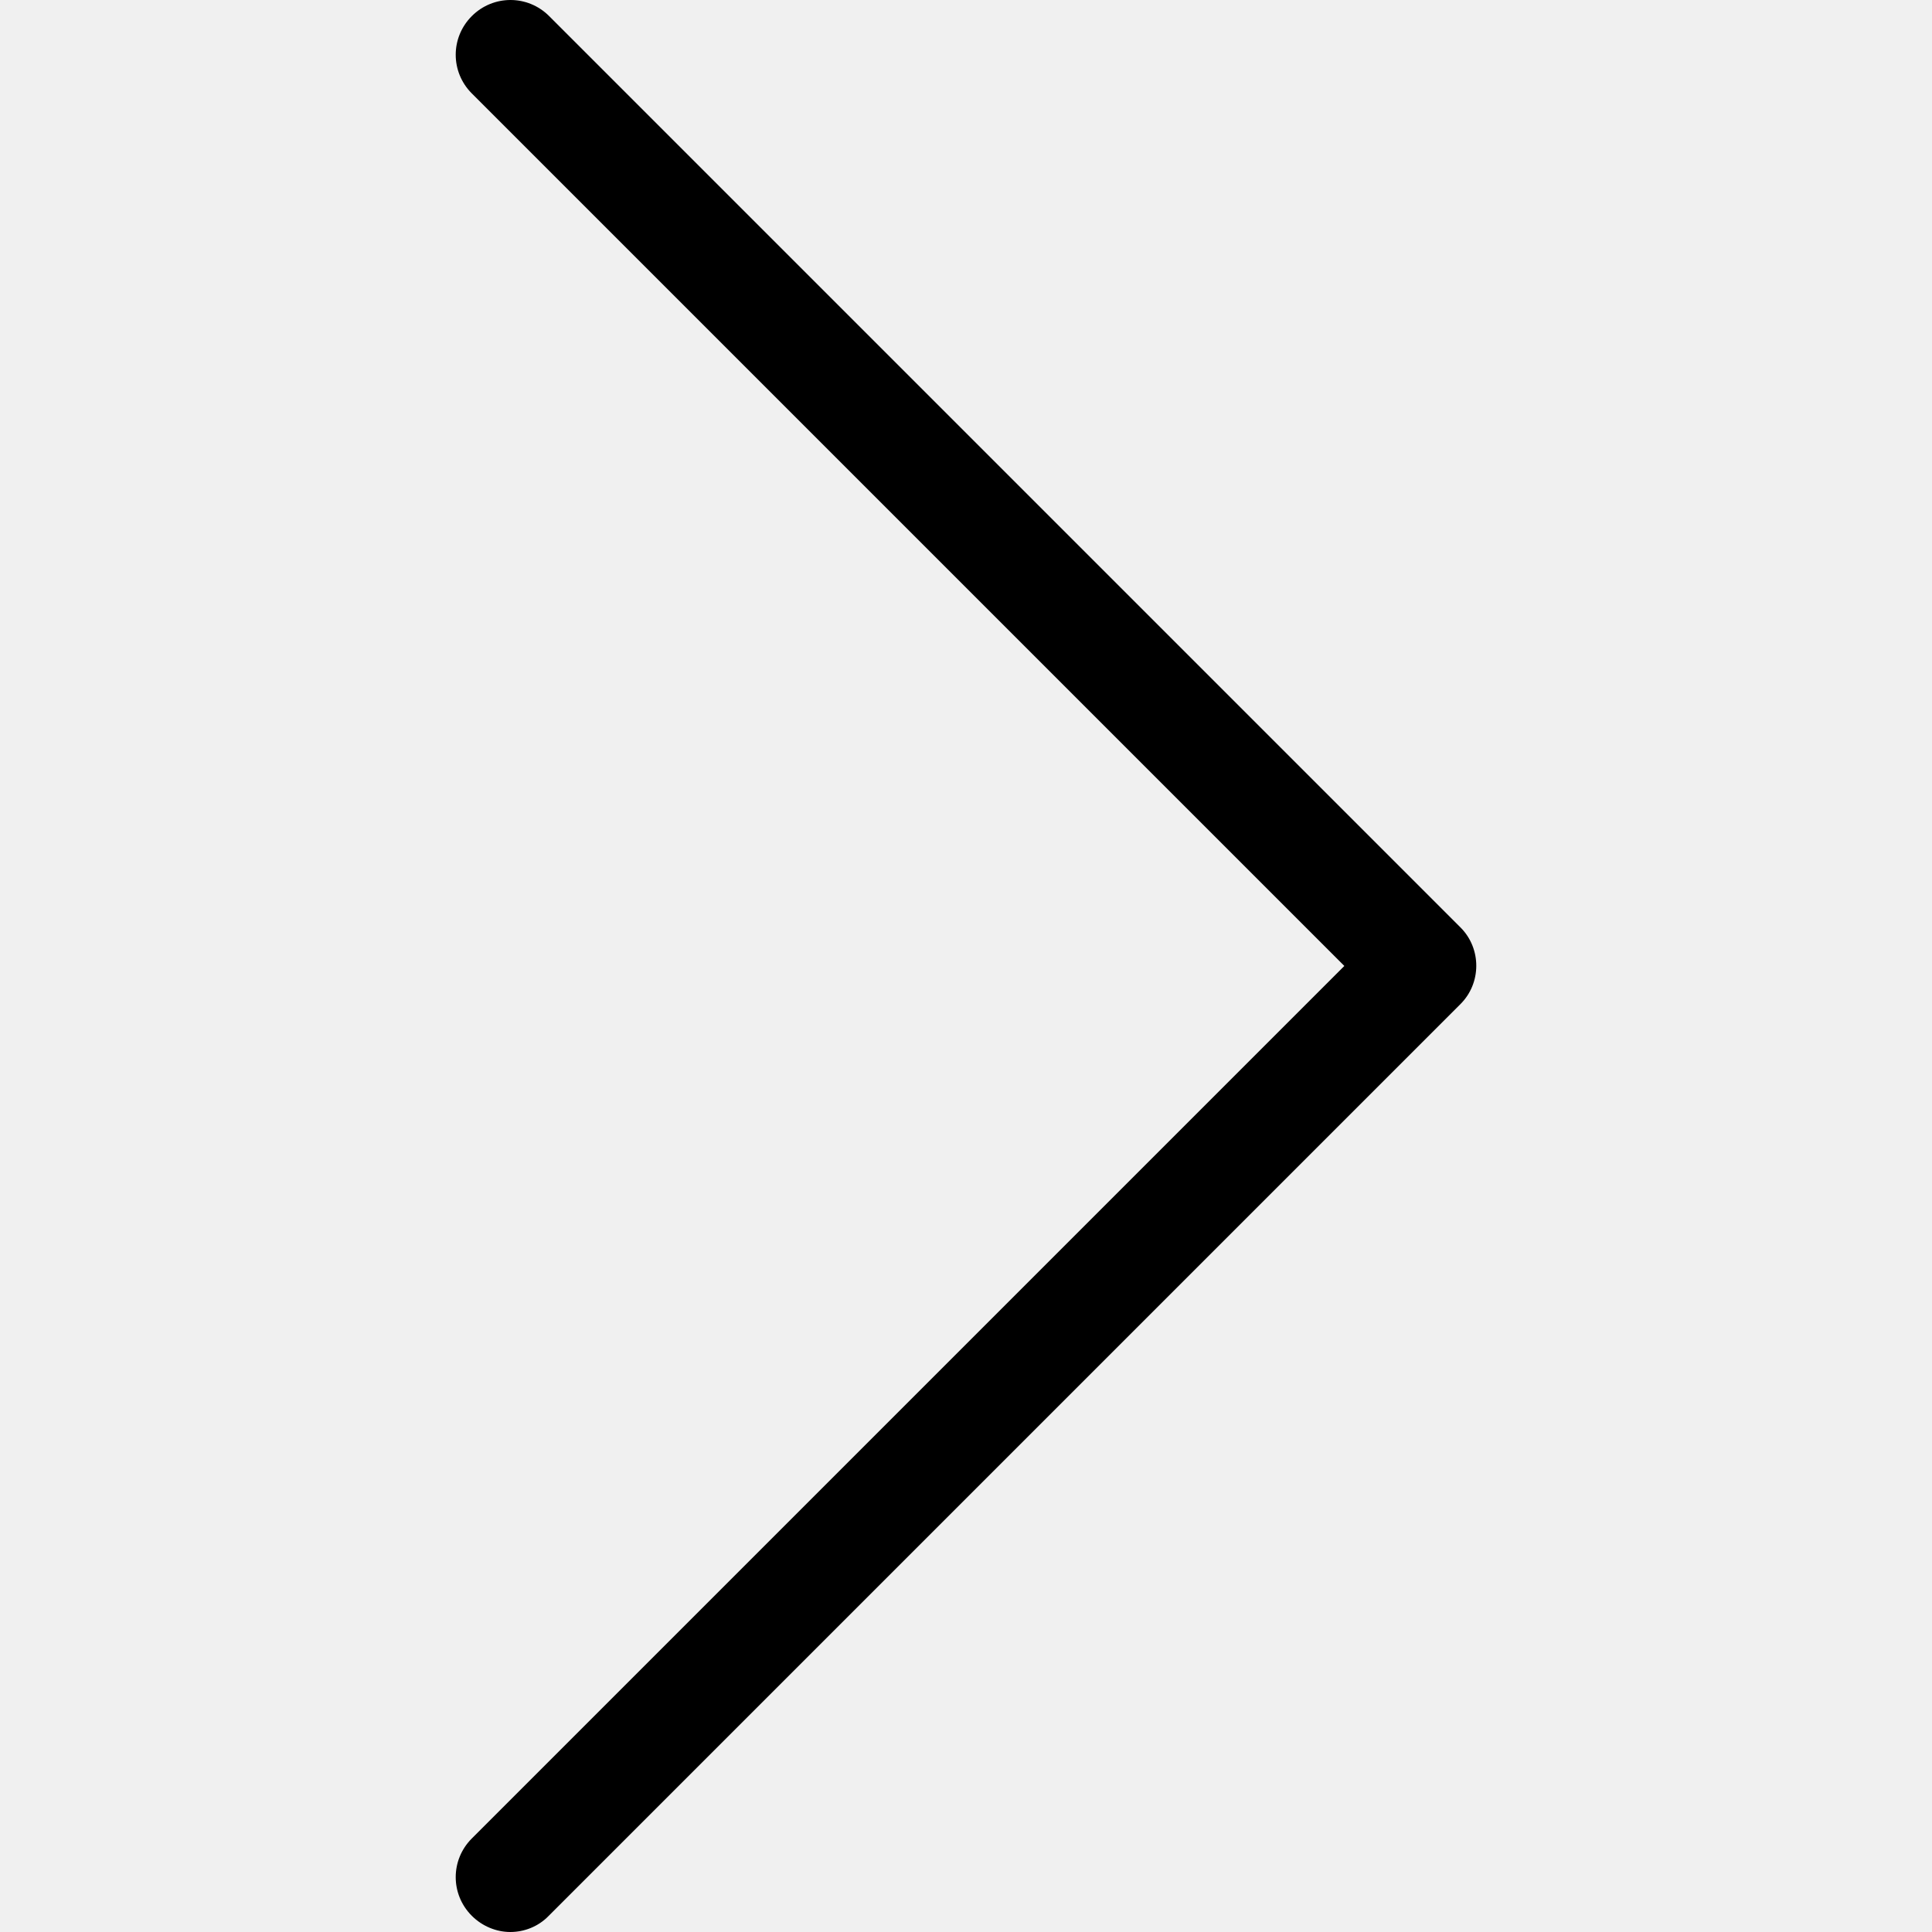
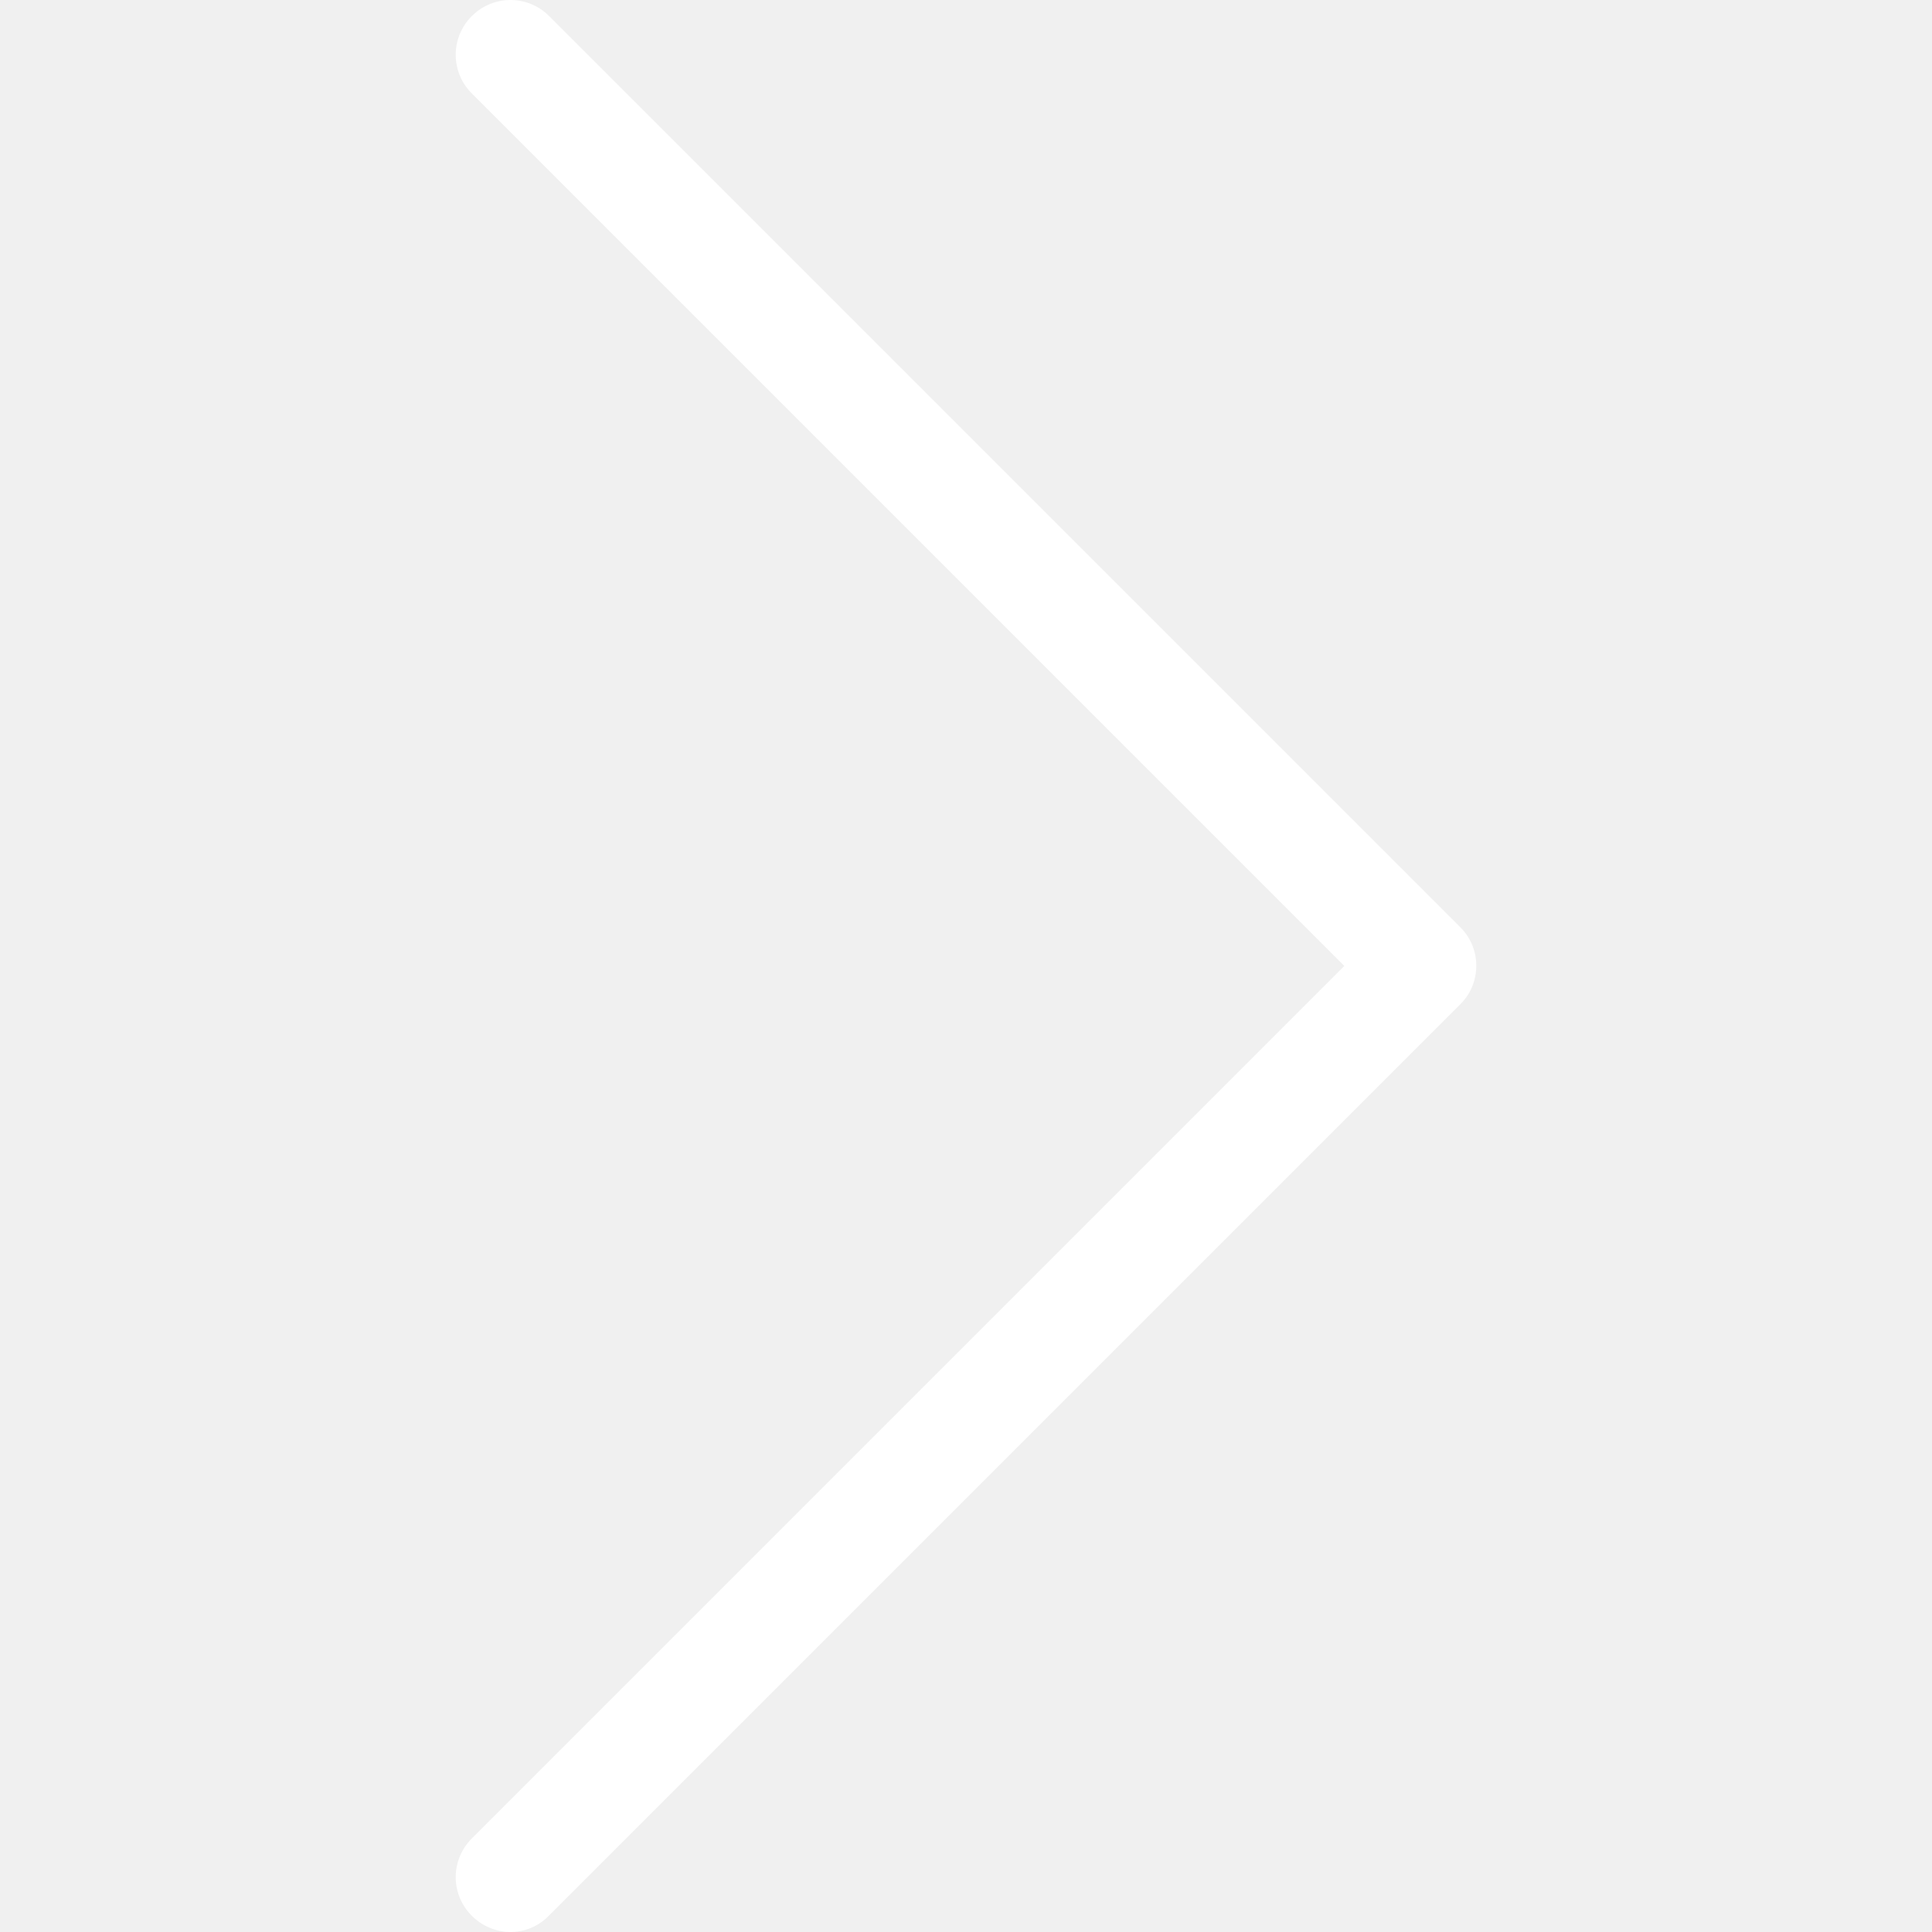
- <svg xmlns="http://www.w3.org/2000/svg" version="1.1" id="Capa_1" x="0px" y="0px" viewBox="0 0 477.175 477.175" style="enable-background:new 0 0 477.175 477.175;" xml:space="preserve">
-   <g>
-     <path d="M360.731,229.075l-225.1-225.1c-5.3-5.3-13.8-5.3-19.1,0s-5.3,13.8,0,19.1l215.5,215.5l-215.5,215.5   c-5.3,5.3-5.3,13.8,0,19.1c2.6,2.6,6.1,4,9.5,4c3.4,0,6.9-1.3,9.5-4l225.1-225.1C365.931,242.875,365.931,234.275,360.731,229.075z   " />
-   </g>
-   <g>
- </g>
-   <g>
- </g>
-   <g>
- </g>
-   <g>
- </g>
-   <g>
- </g>
-   <g>
- </g>
-   <g>
- </g>
-   <g>
- </g>
-   <g>
- </g>
-   <g>
- </g>
-   <g>
- </g>
-   <g>
- </g>
-   <g>
- </g>
-   <g>
- </g>
-   <g>
- </g>
+ <svg xmlns="http://www.w3.org/2000/svg" class="icon-next" x="0px" y="0px" viewBox="0 0 477.175 477.175">
+   <path fill="#fff" d="M360.731,229.075l-225.1-225.1c-5.3-5.3-13.8-5.3-19.1,0s-5.3,13.8,0,19.1l215.5,215.5l-215.5,215.5c-5.3,5.3-5.3,13.8,0,19.1c2.6,2.6,6.1,4,9.5,4c3.4,0,6.9-1.3,9.5-4l225.1-225.1C365.931,242.875,365.931,234.275,360.731,229.075z" />
</svg>
